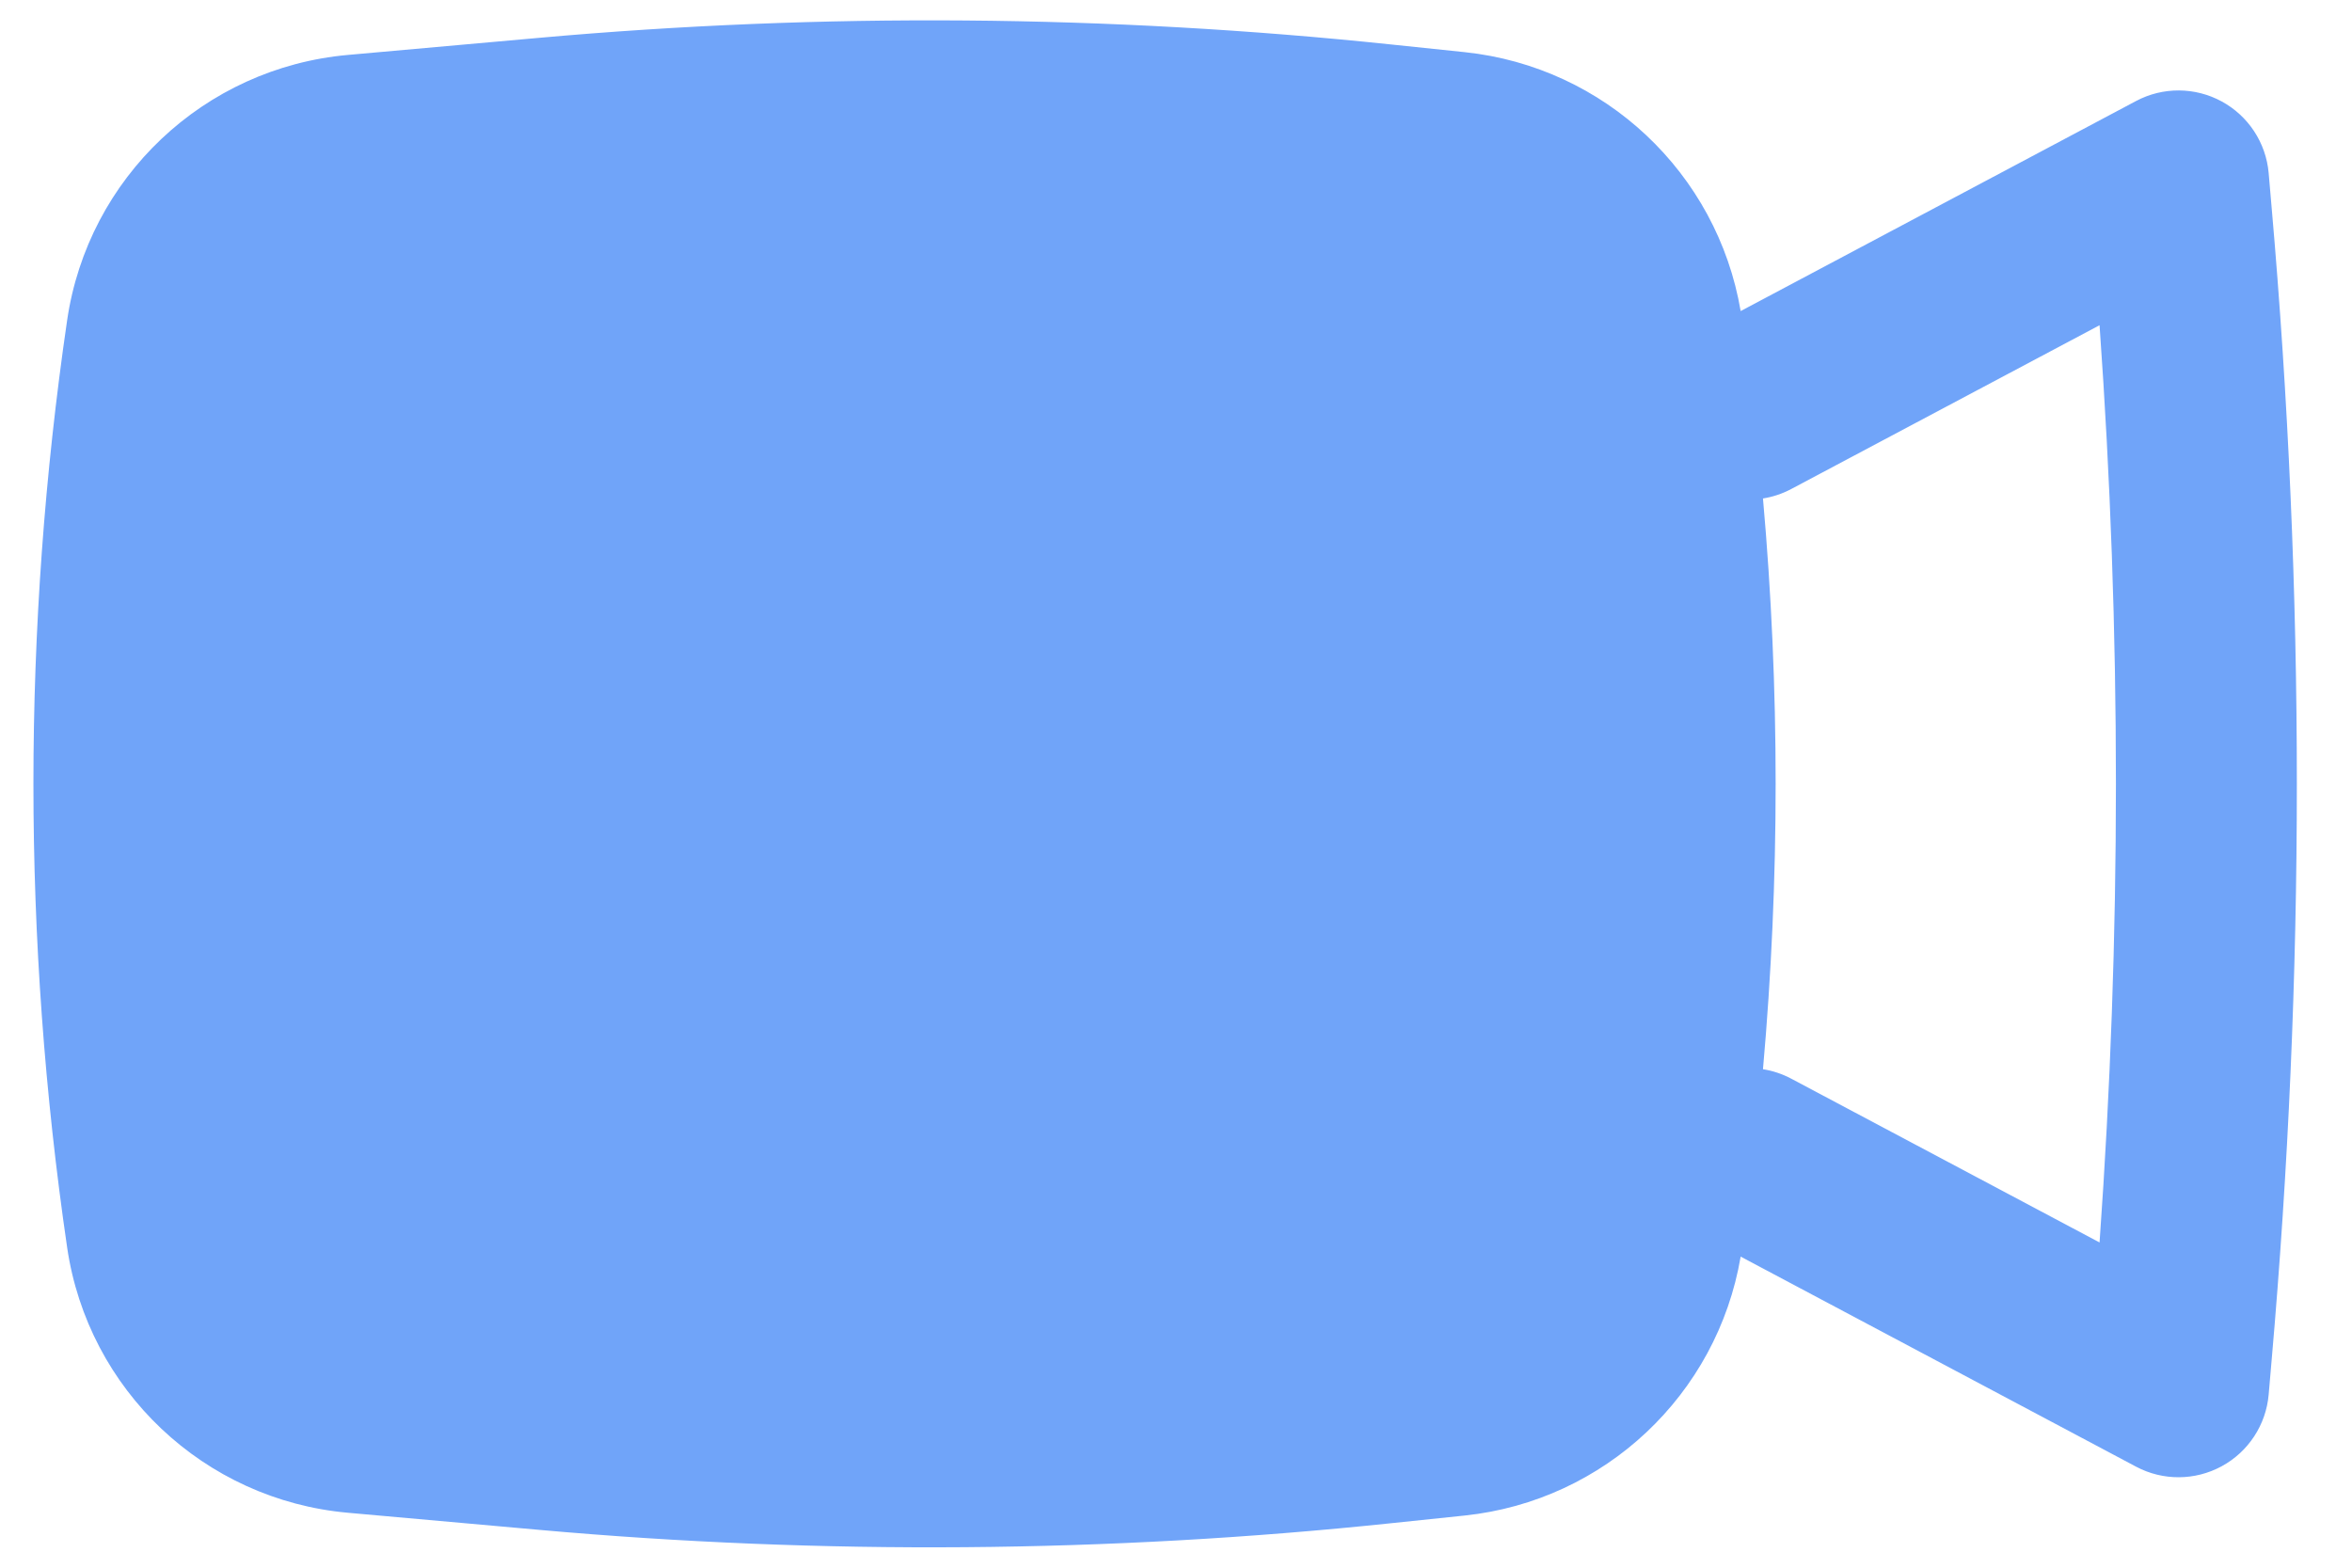
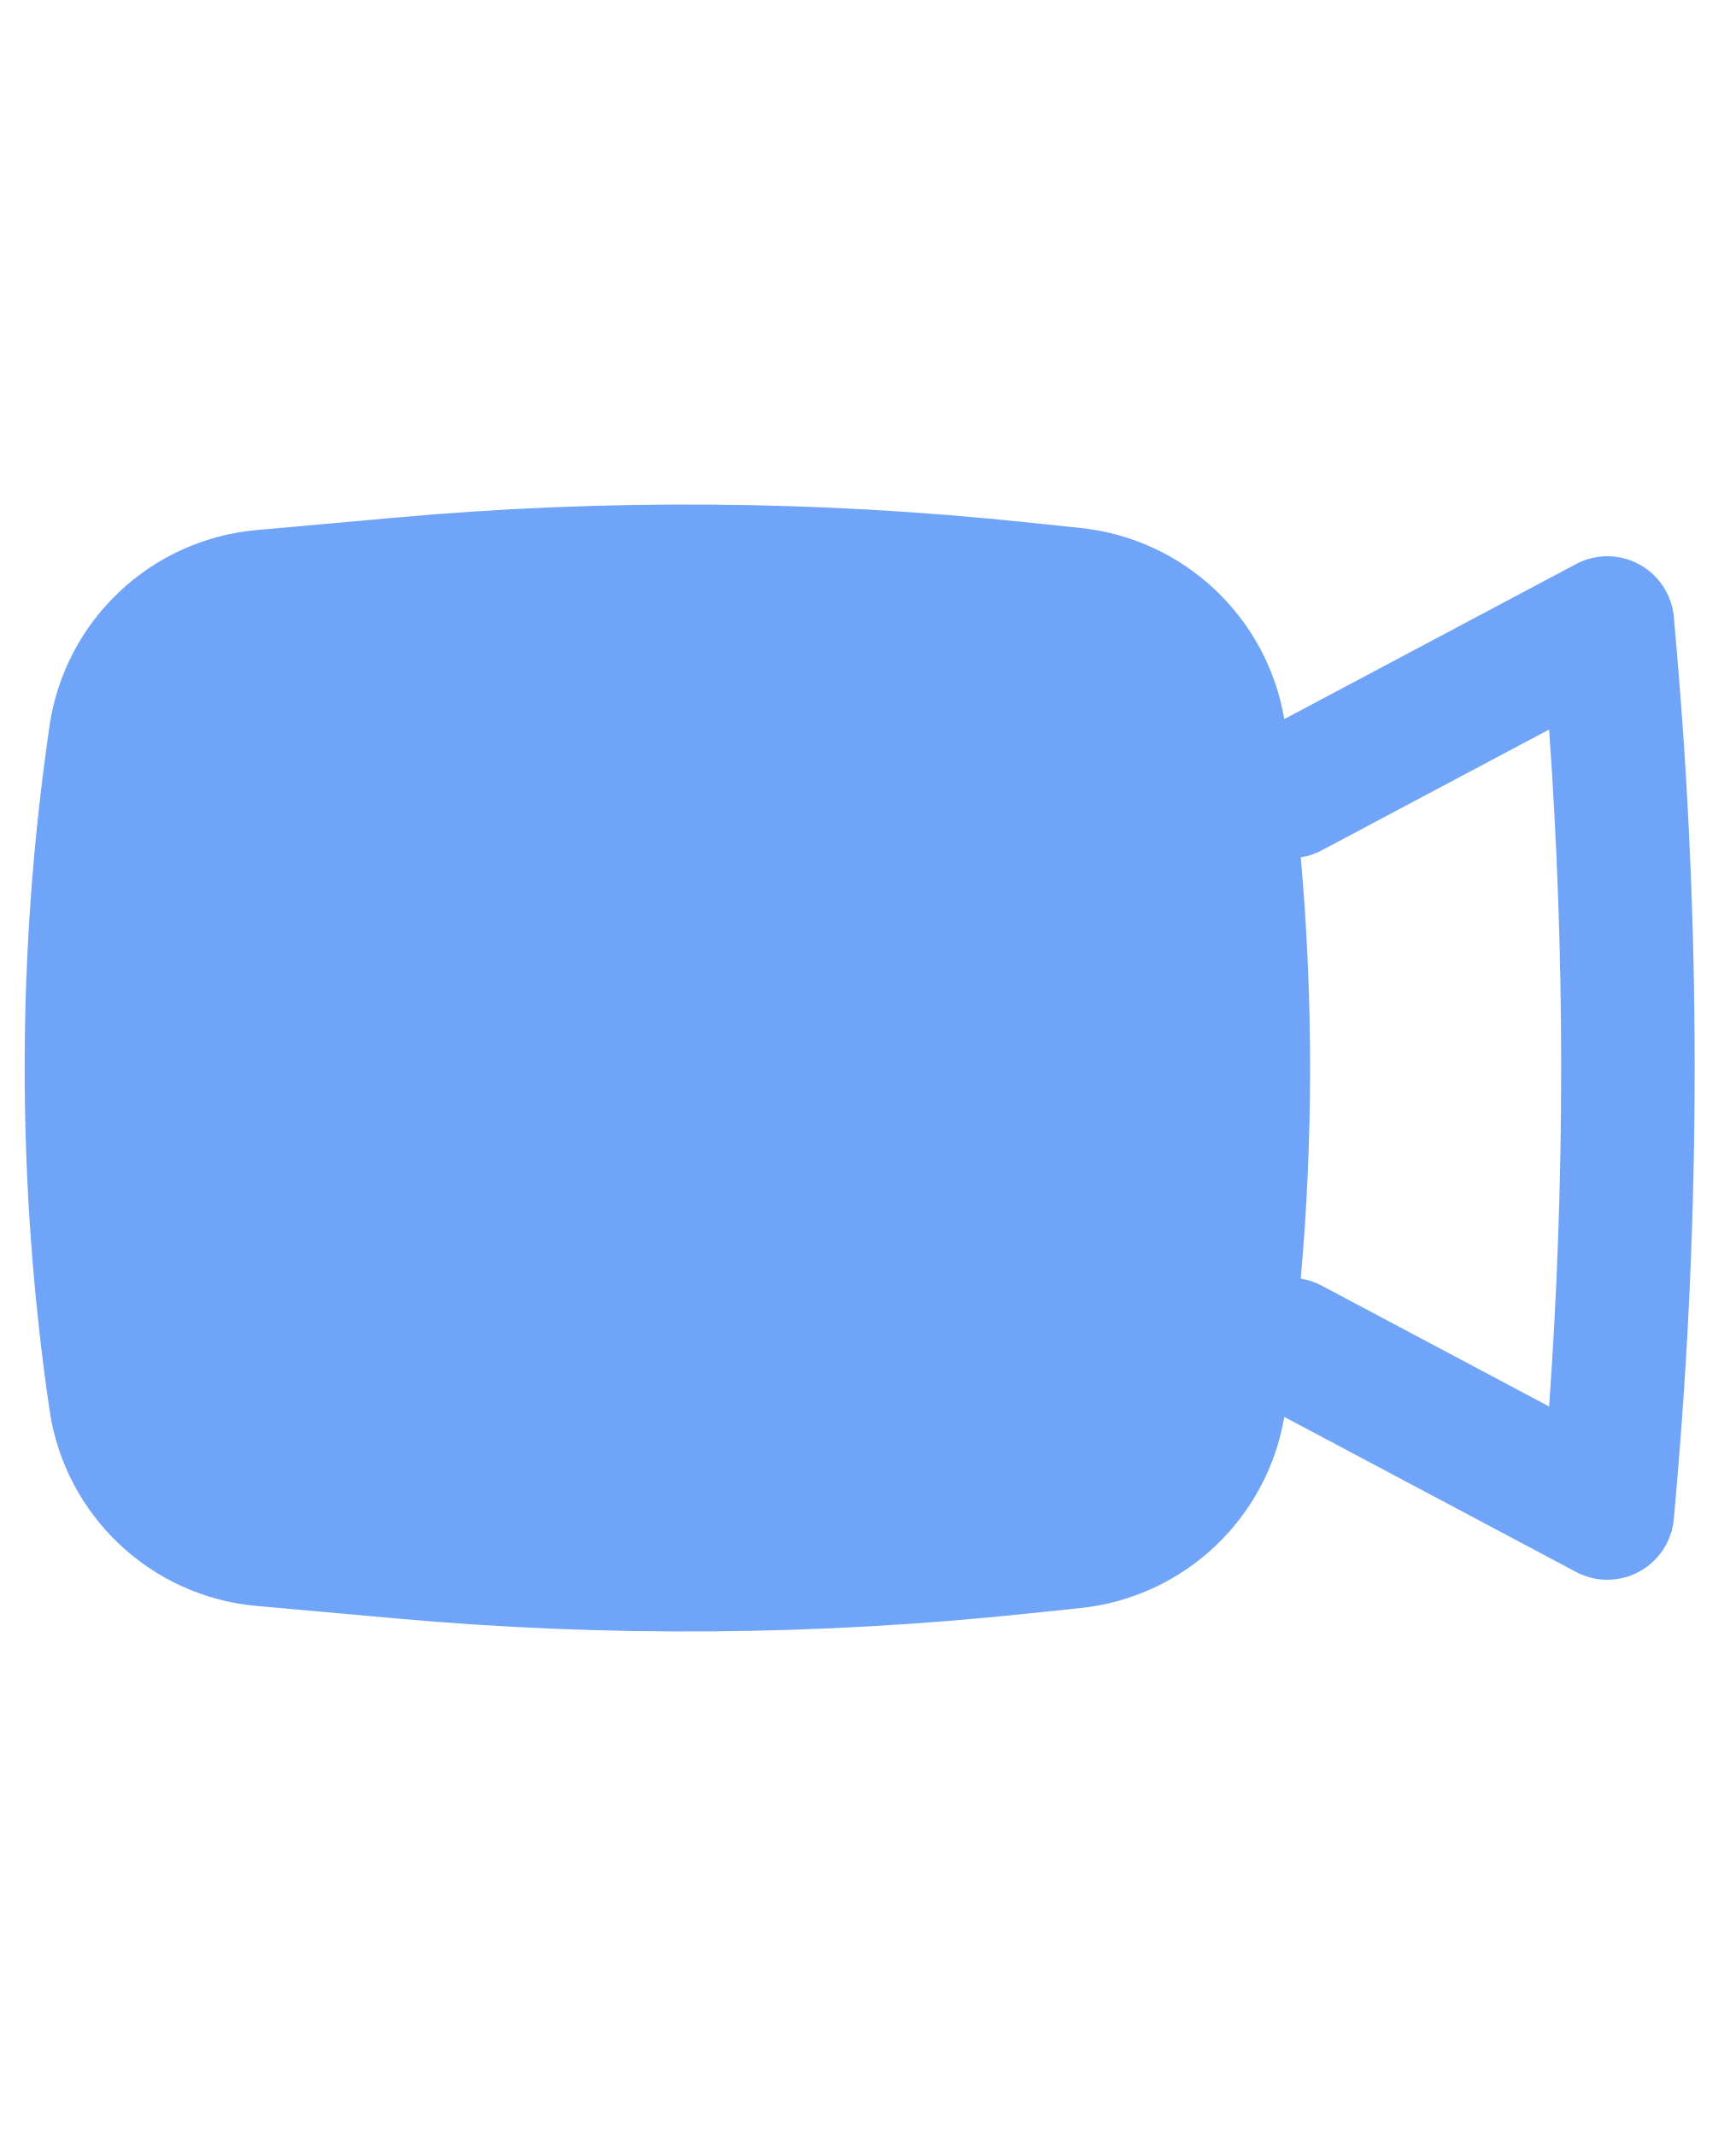
- <svg xmlns="http://www.w3.org/2000/svg" width="39" height="26" viewBox="0 0 39 26" fill="none">
+ <svg xmlns="http://www.w3.org/2000/svg" width="39" height="48" viewBox="0 0 39 26" fill="none">
  <path fill-rule="evenodd" clip-rule="evenodd" d="M8.933 0.628C13.638 0.207 18.374 0.244 23.072 0.738L24.288 0.865C26.607 1.109 28.474 2.869 28.863 5.159L35.42 1.675C35.864 1.439 36.397 1.442 36.839 1.682C37.281 1.922 37.574 2.368 37.618 2.869L37.667 3.437C38.225 9.8 38.225 16.2 37.667 22.563L37.618 23.131C37.574 23.632 37.281 24.078 36.839 24.318C36.397 24.558 35.864 24.561 35.42 24.325L28.863 20.841C28.474 23.131 26.607 24.891 24.288 25.135L23.072 25.262C18.374 25.756 13.638 25.793 8.933 25.372L5.769 25.089C3.385 24.876 1.459 23.055 1.113 20.687C0.368 15.589 0.368 10.411 1.113 5.313C1.459 2.945 3.385 1.124 5.769 0.911L8.933 0.628ZM29.233 17.733C29.393 17.758 29.552 17.81 29.704 17.891L34.814 20.606C35.176 15.542 35.176 10.458 34.814 5.394L29.704 8.109C29.552 8.19 29.393 8.242 29.233 8.267C29.513 11.416 29.513 14.584 29.233 17.733Z" fill="#70A4F9" />
</svg>
